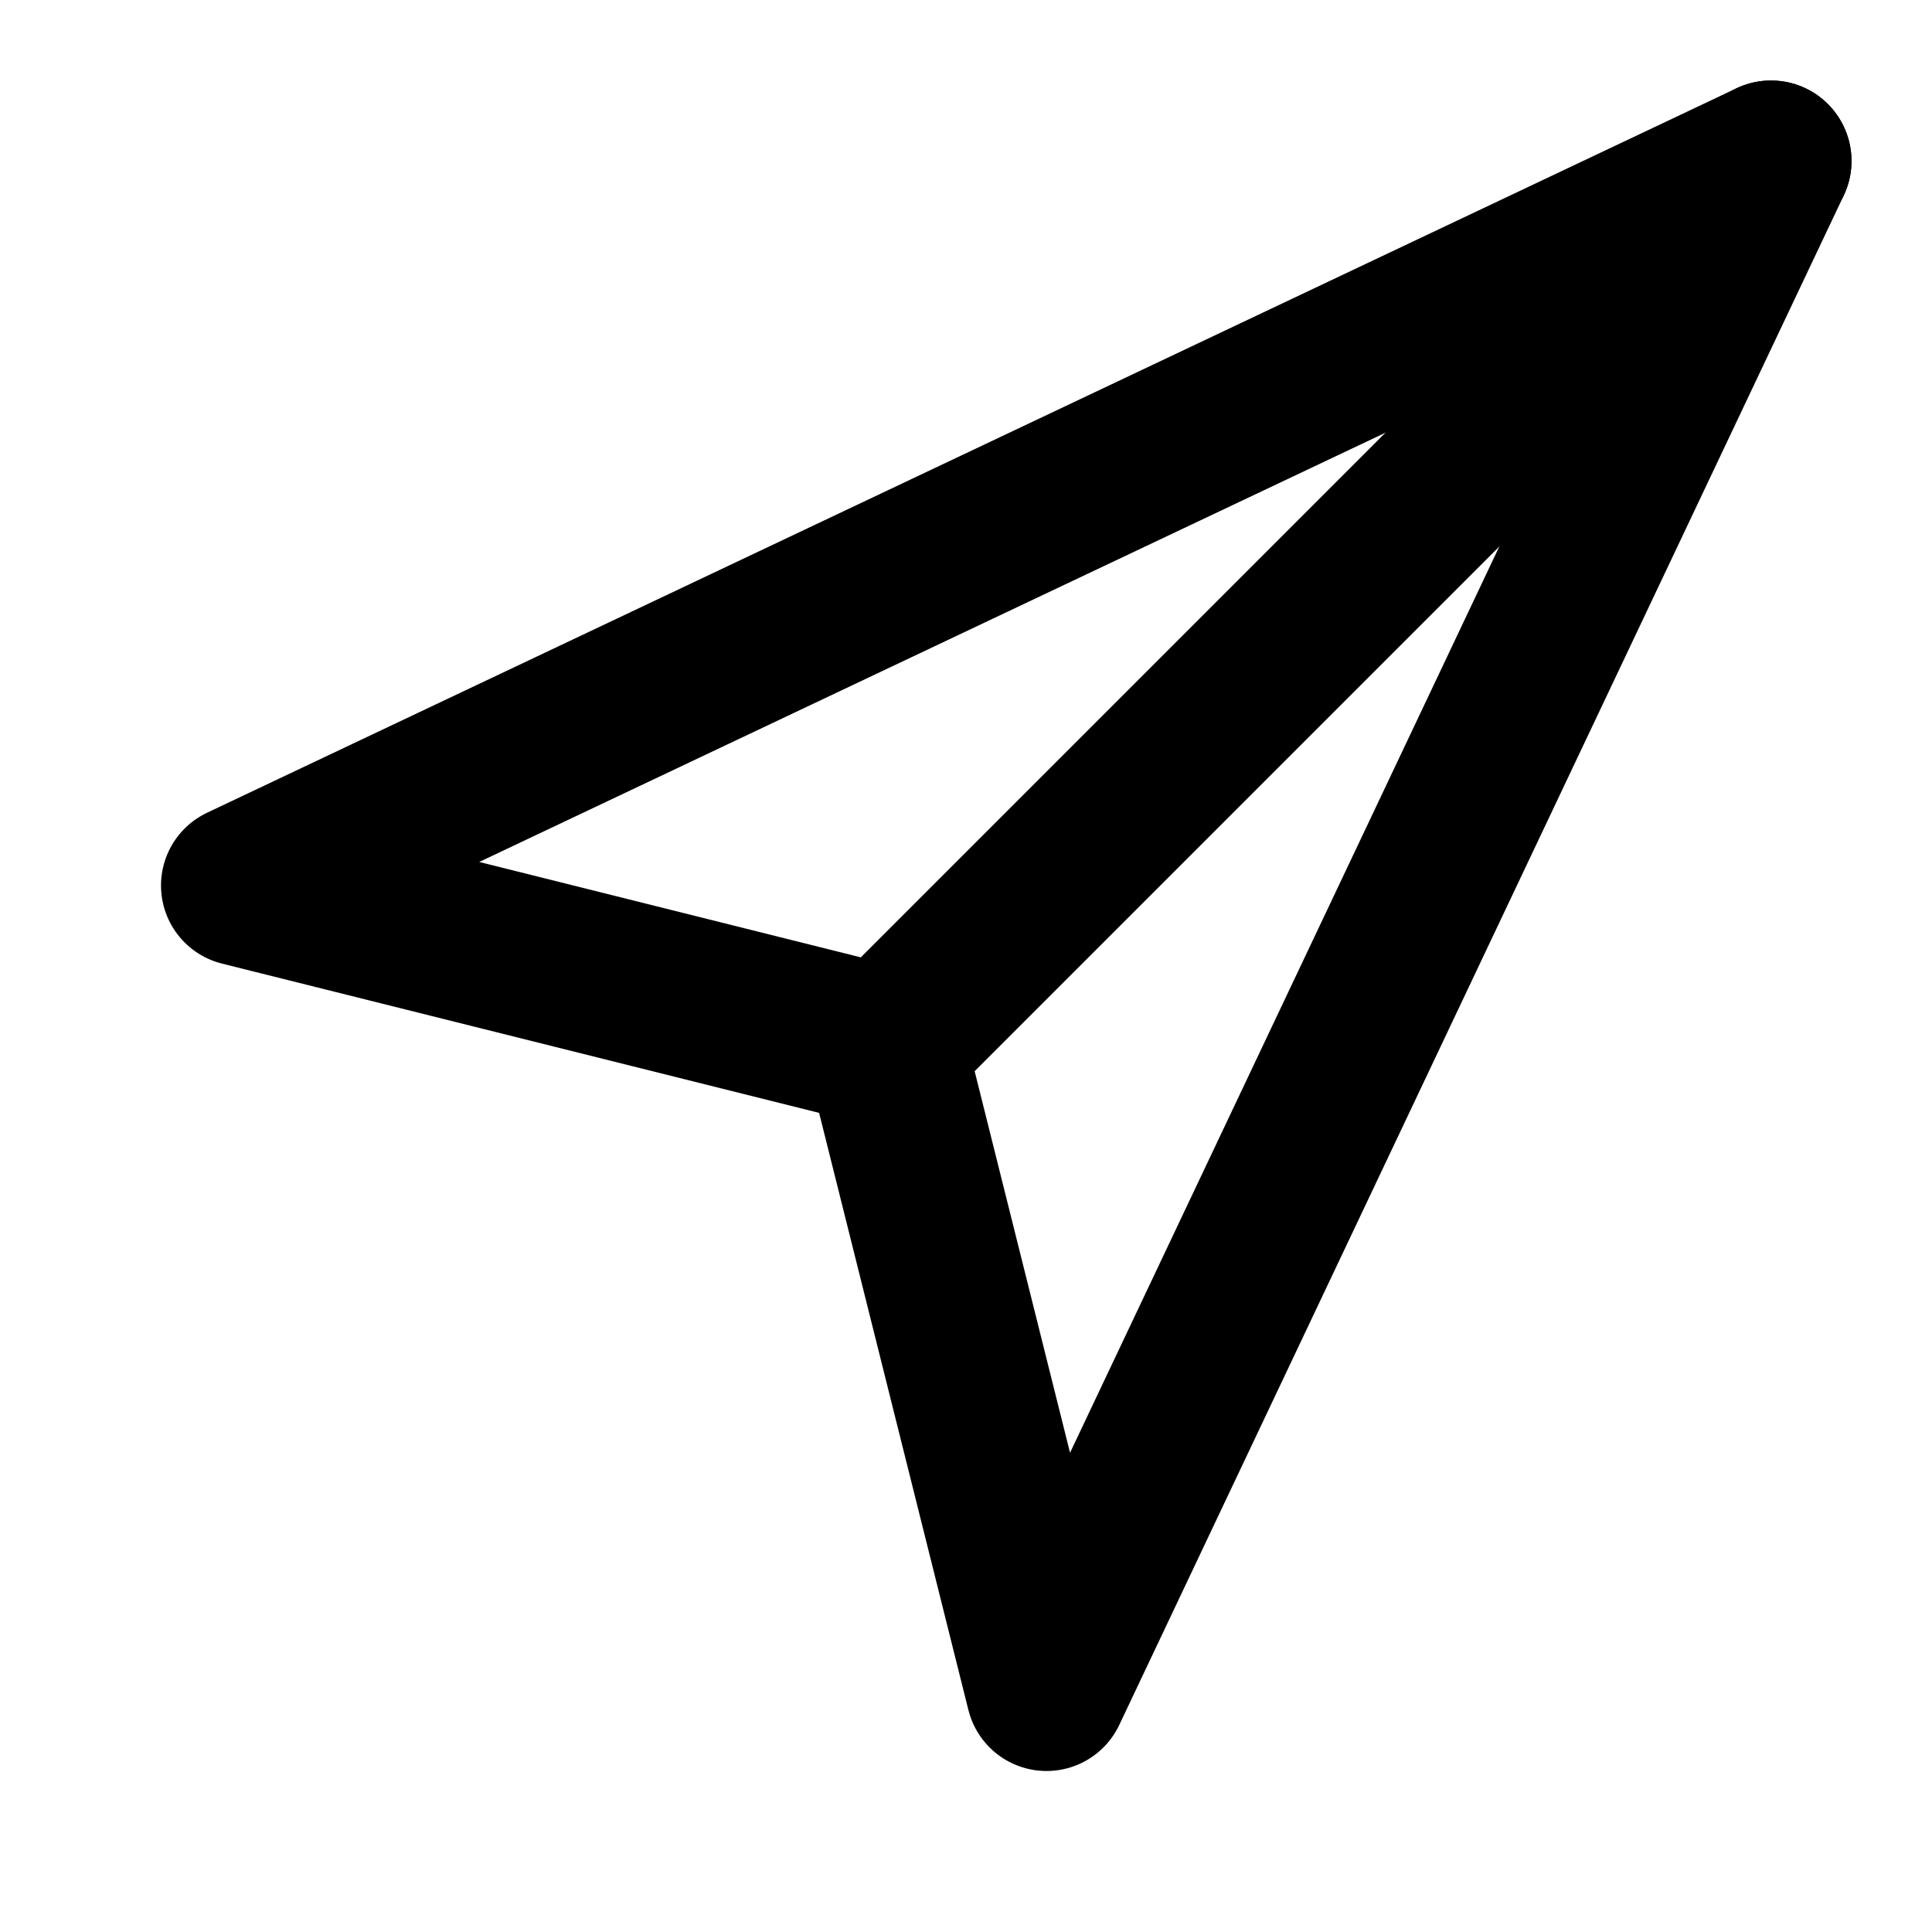
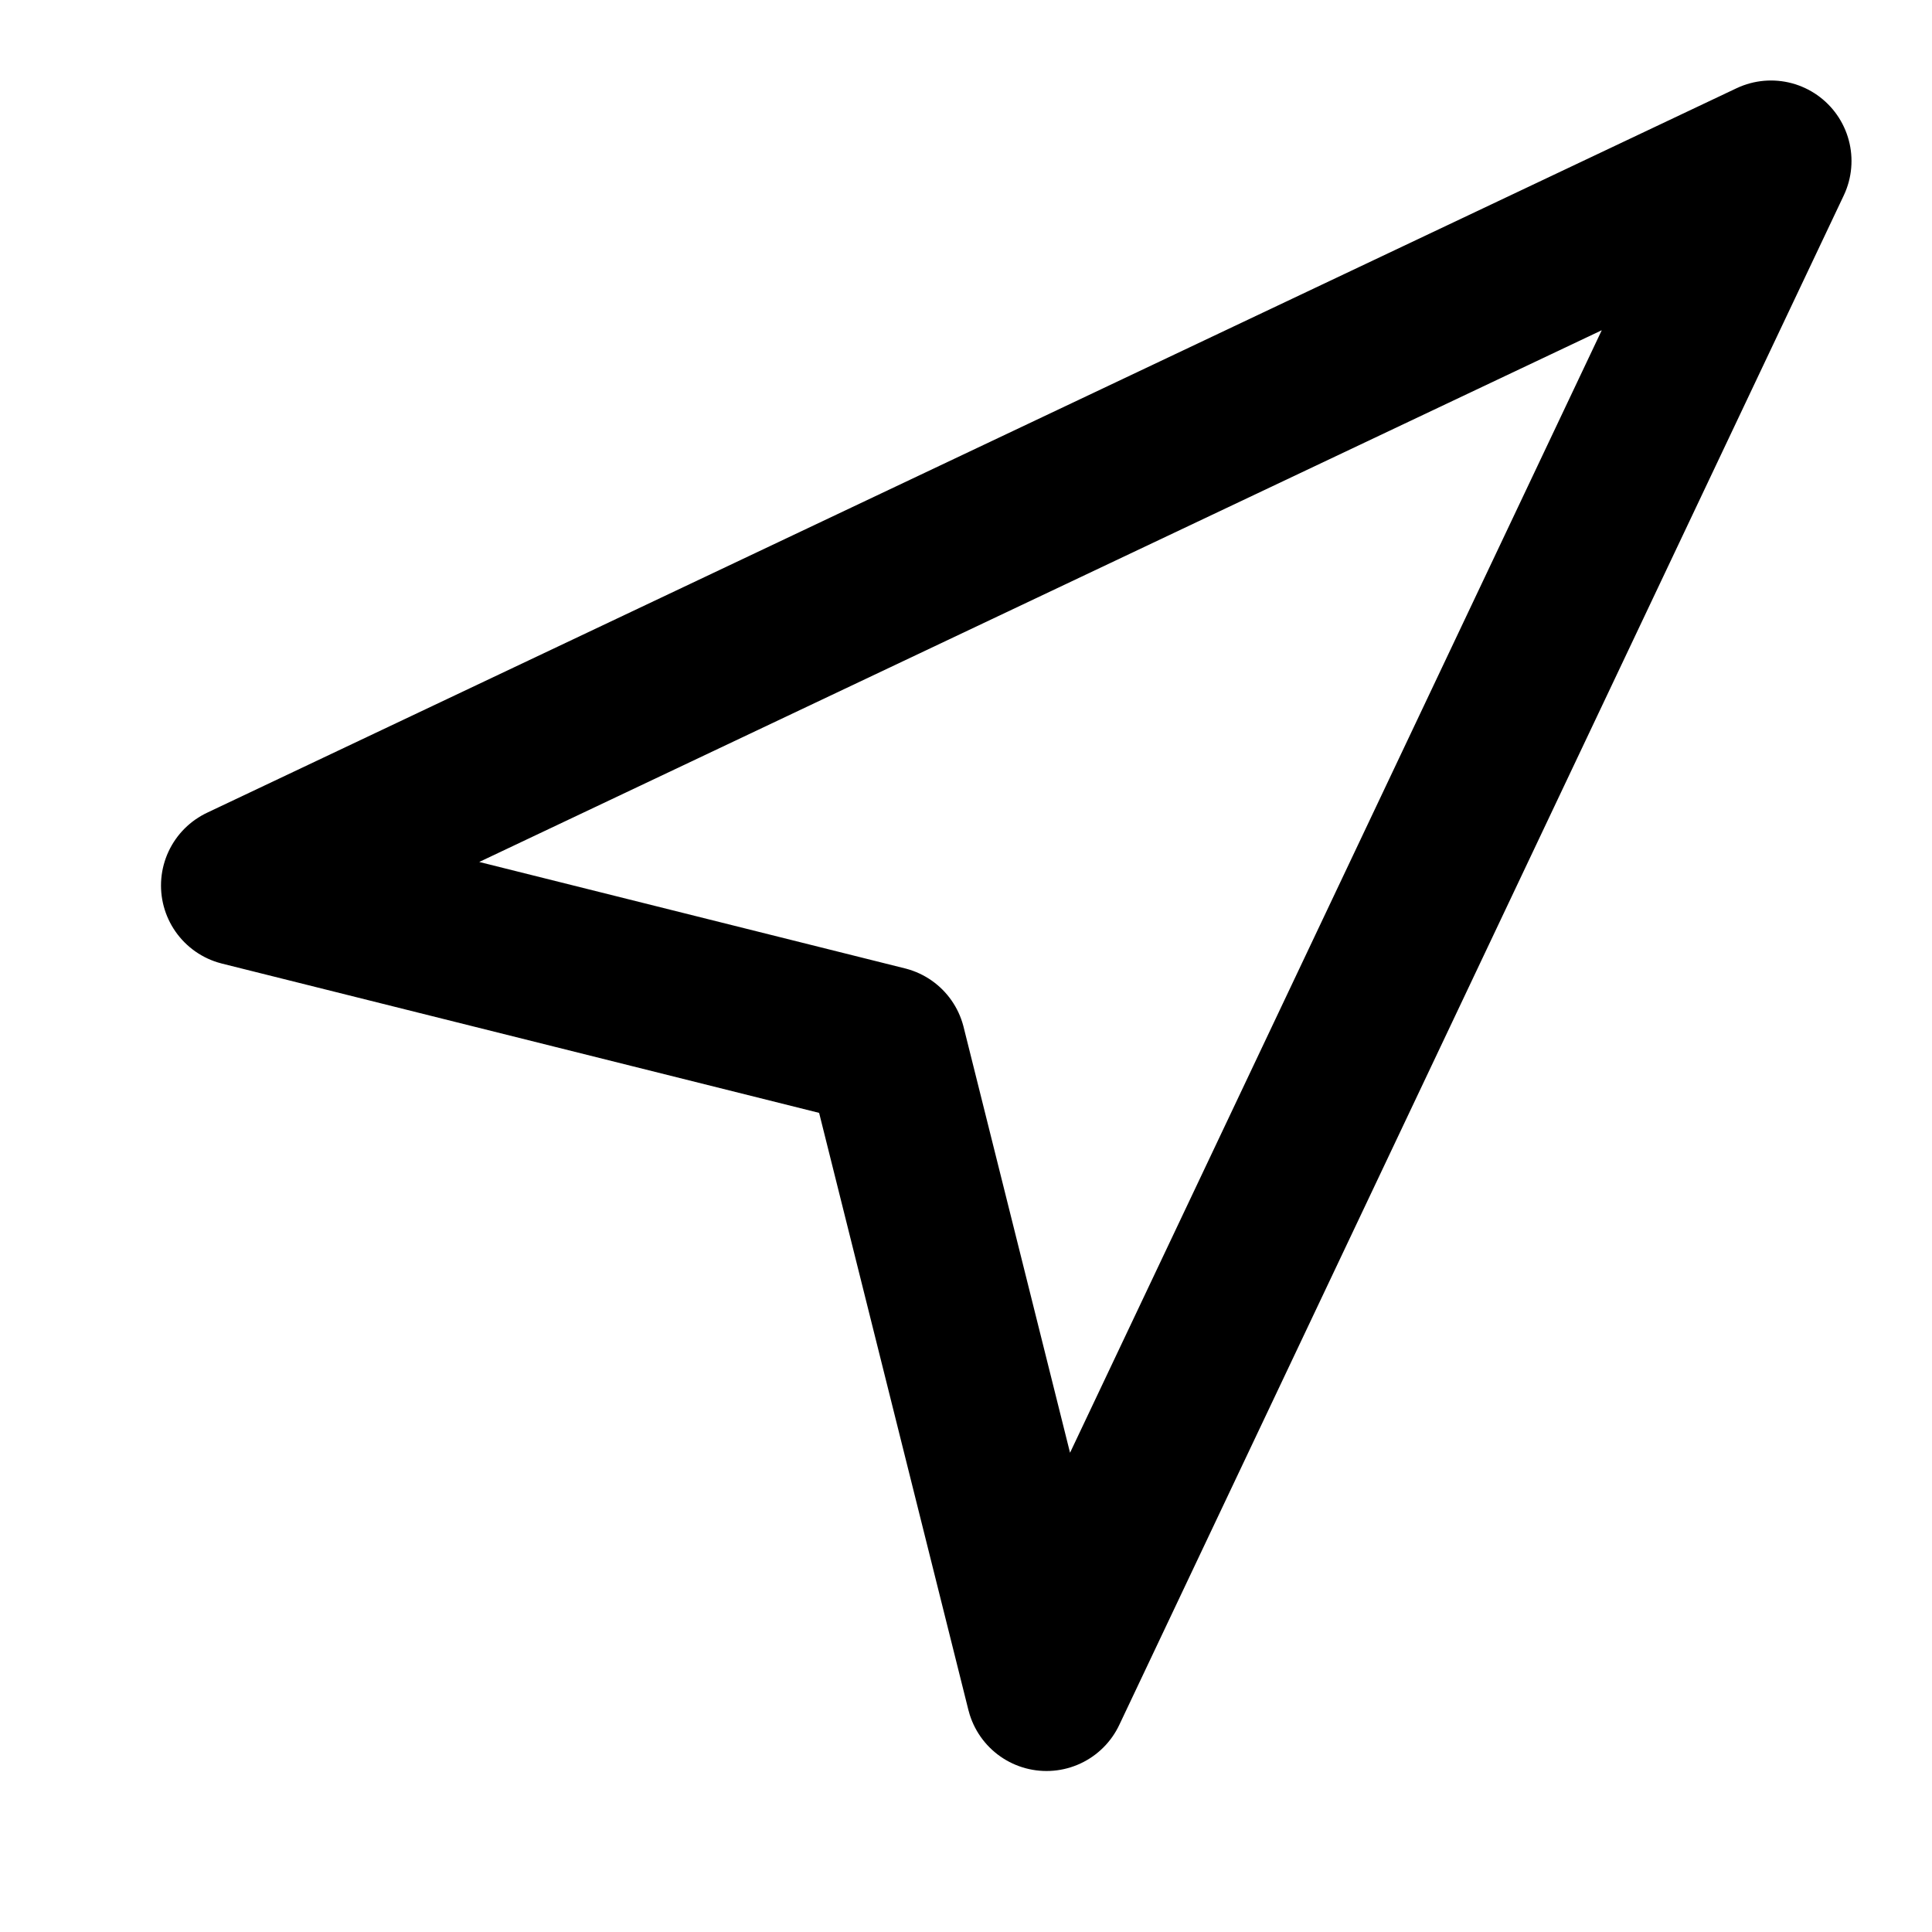
- <svg xmlns="http://www.w3.org/2000/svg" viewBox="0 0 24 24" fill="none" stroke="currentColor" stroke-width="2" stroke-linecap="round" stroke-linejoin="round">
+ <svg xmlns="http://www.w3.org/2000/svg" class="lucide lucide-navigation" width="24" height="24" viewBox="0 0 24 24" fill="none" stroke="currentColor" stroke-width="2" stroke-linecap="round" stroke-linejoin="round">
  <polygon points="3 11 22 2 13 21 11 13 3 11" />
-   <line x1="11" y1="13" x2="22" y2="2" />
</svg>
